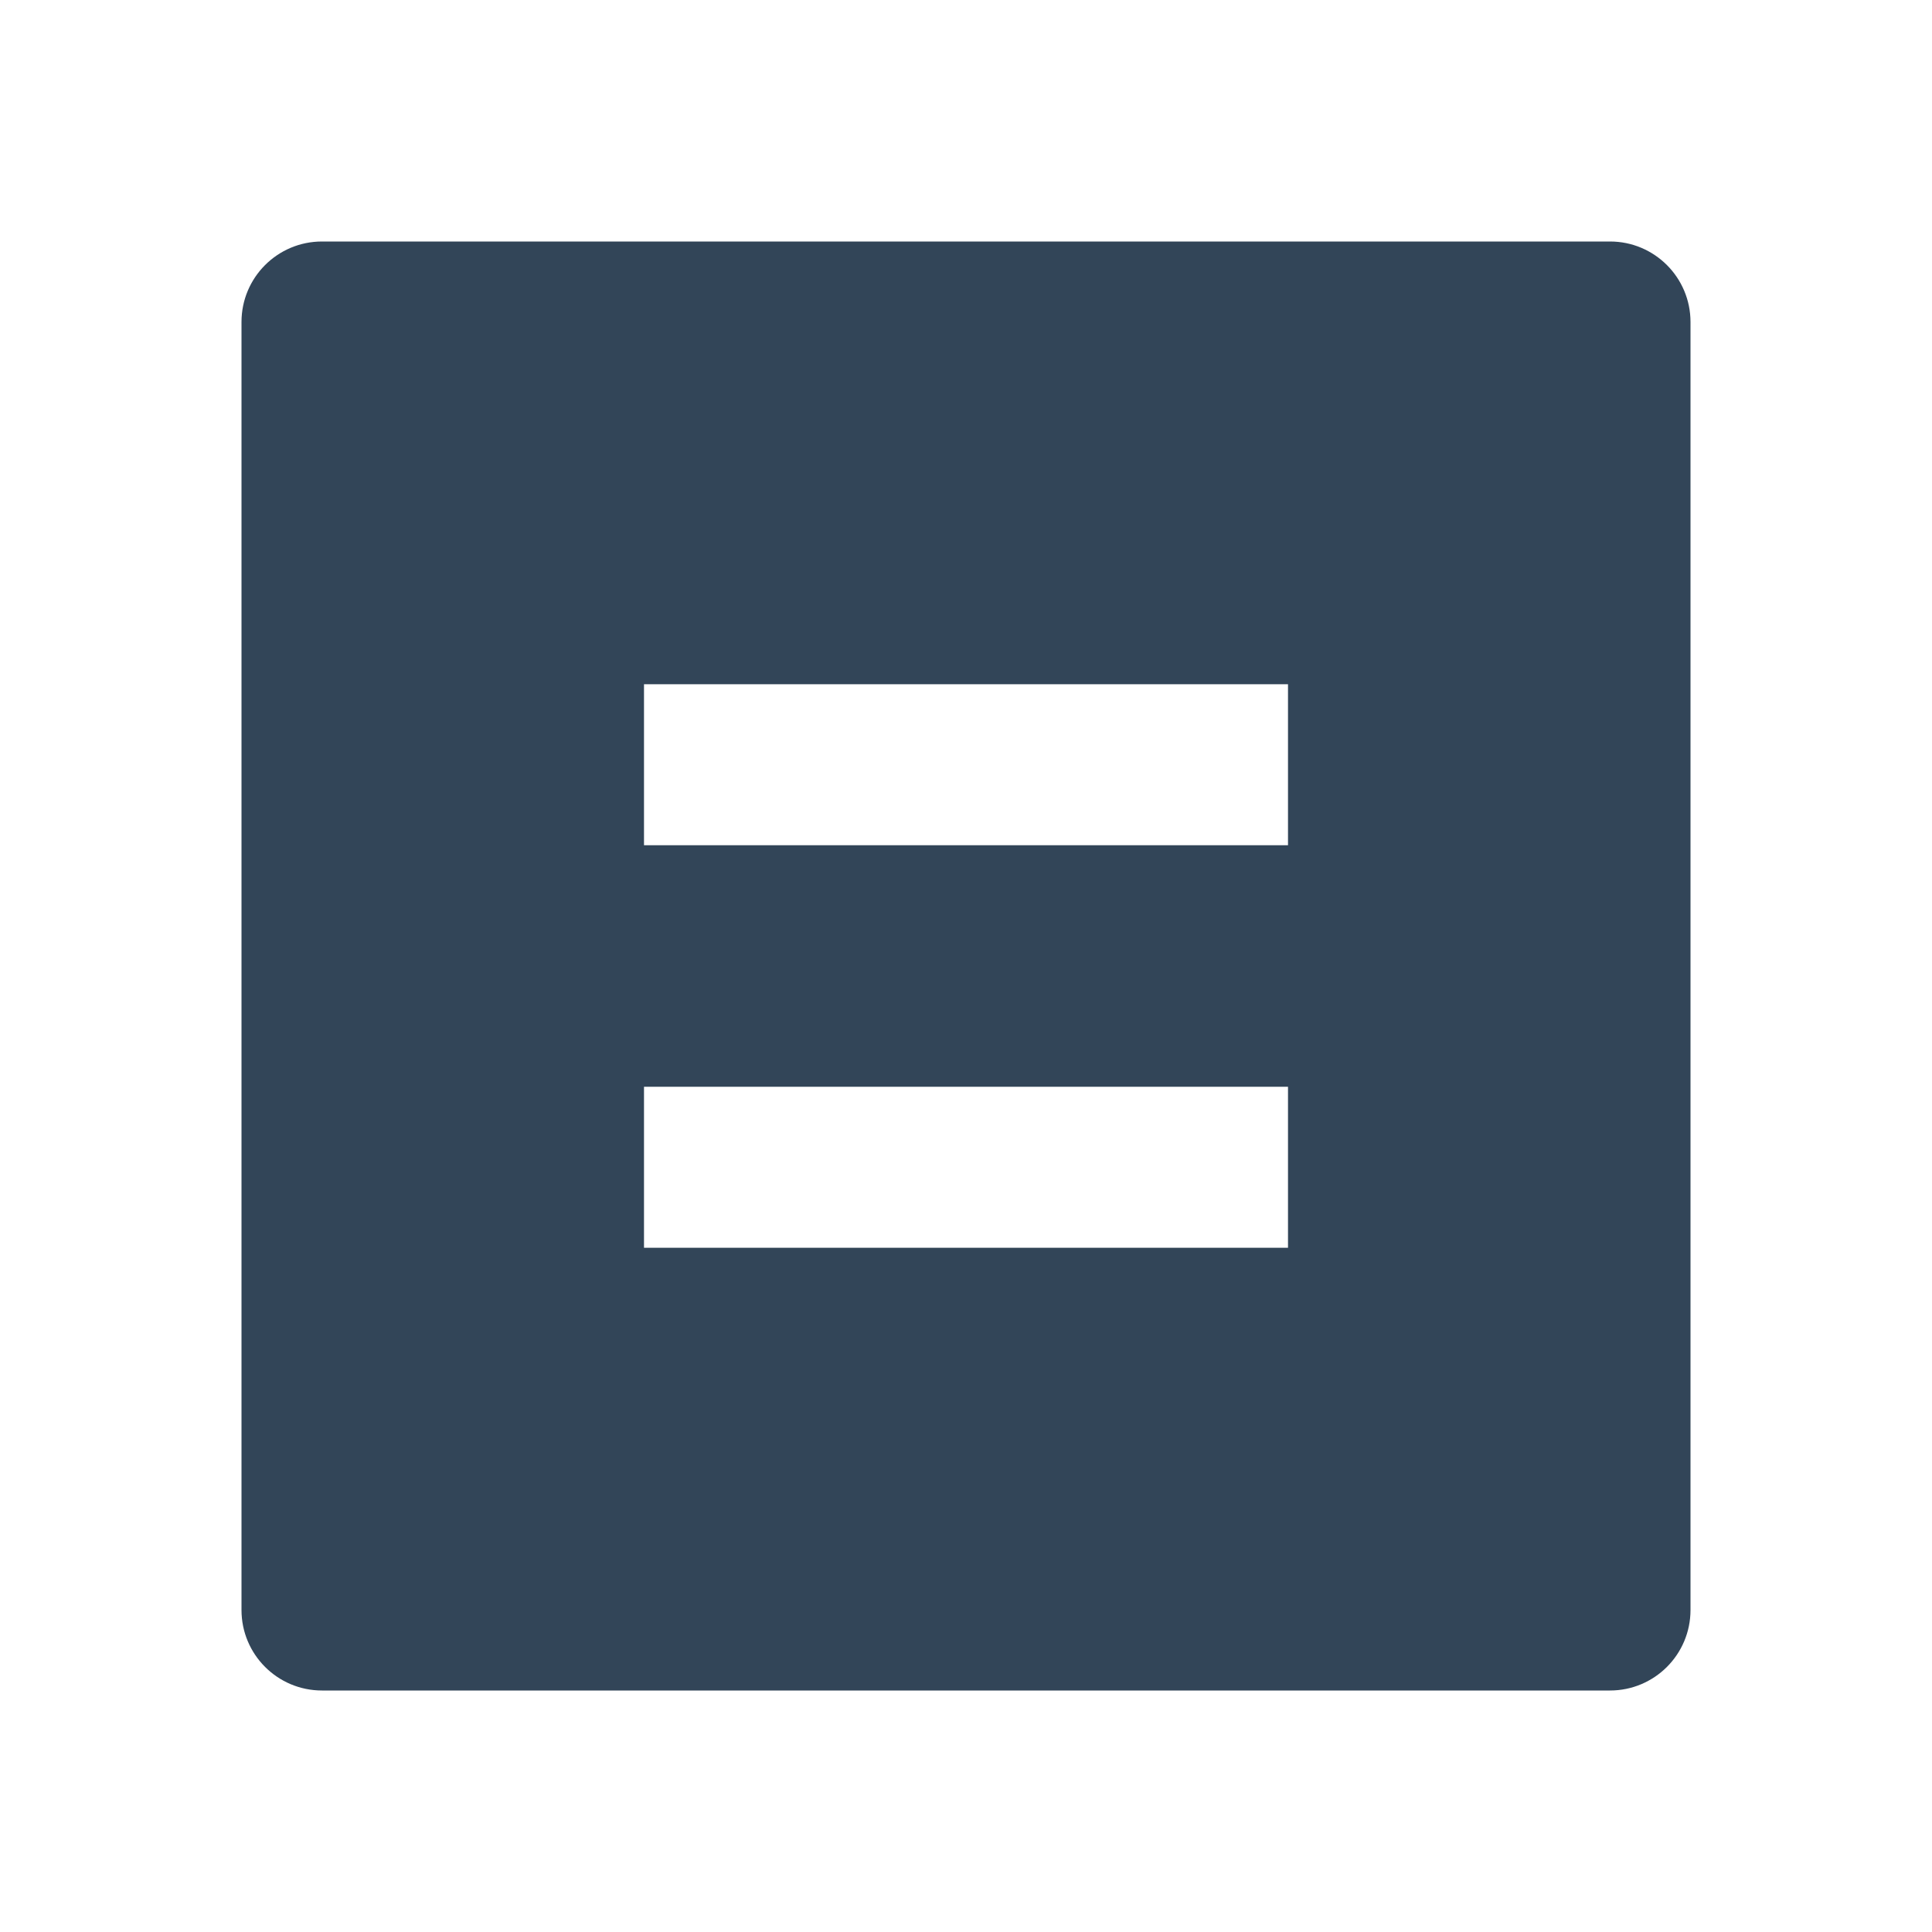
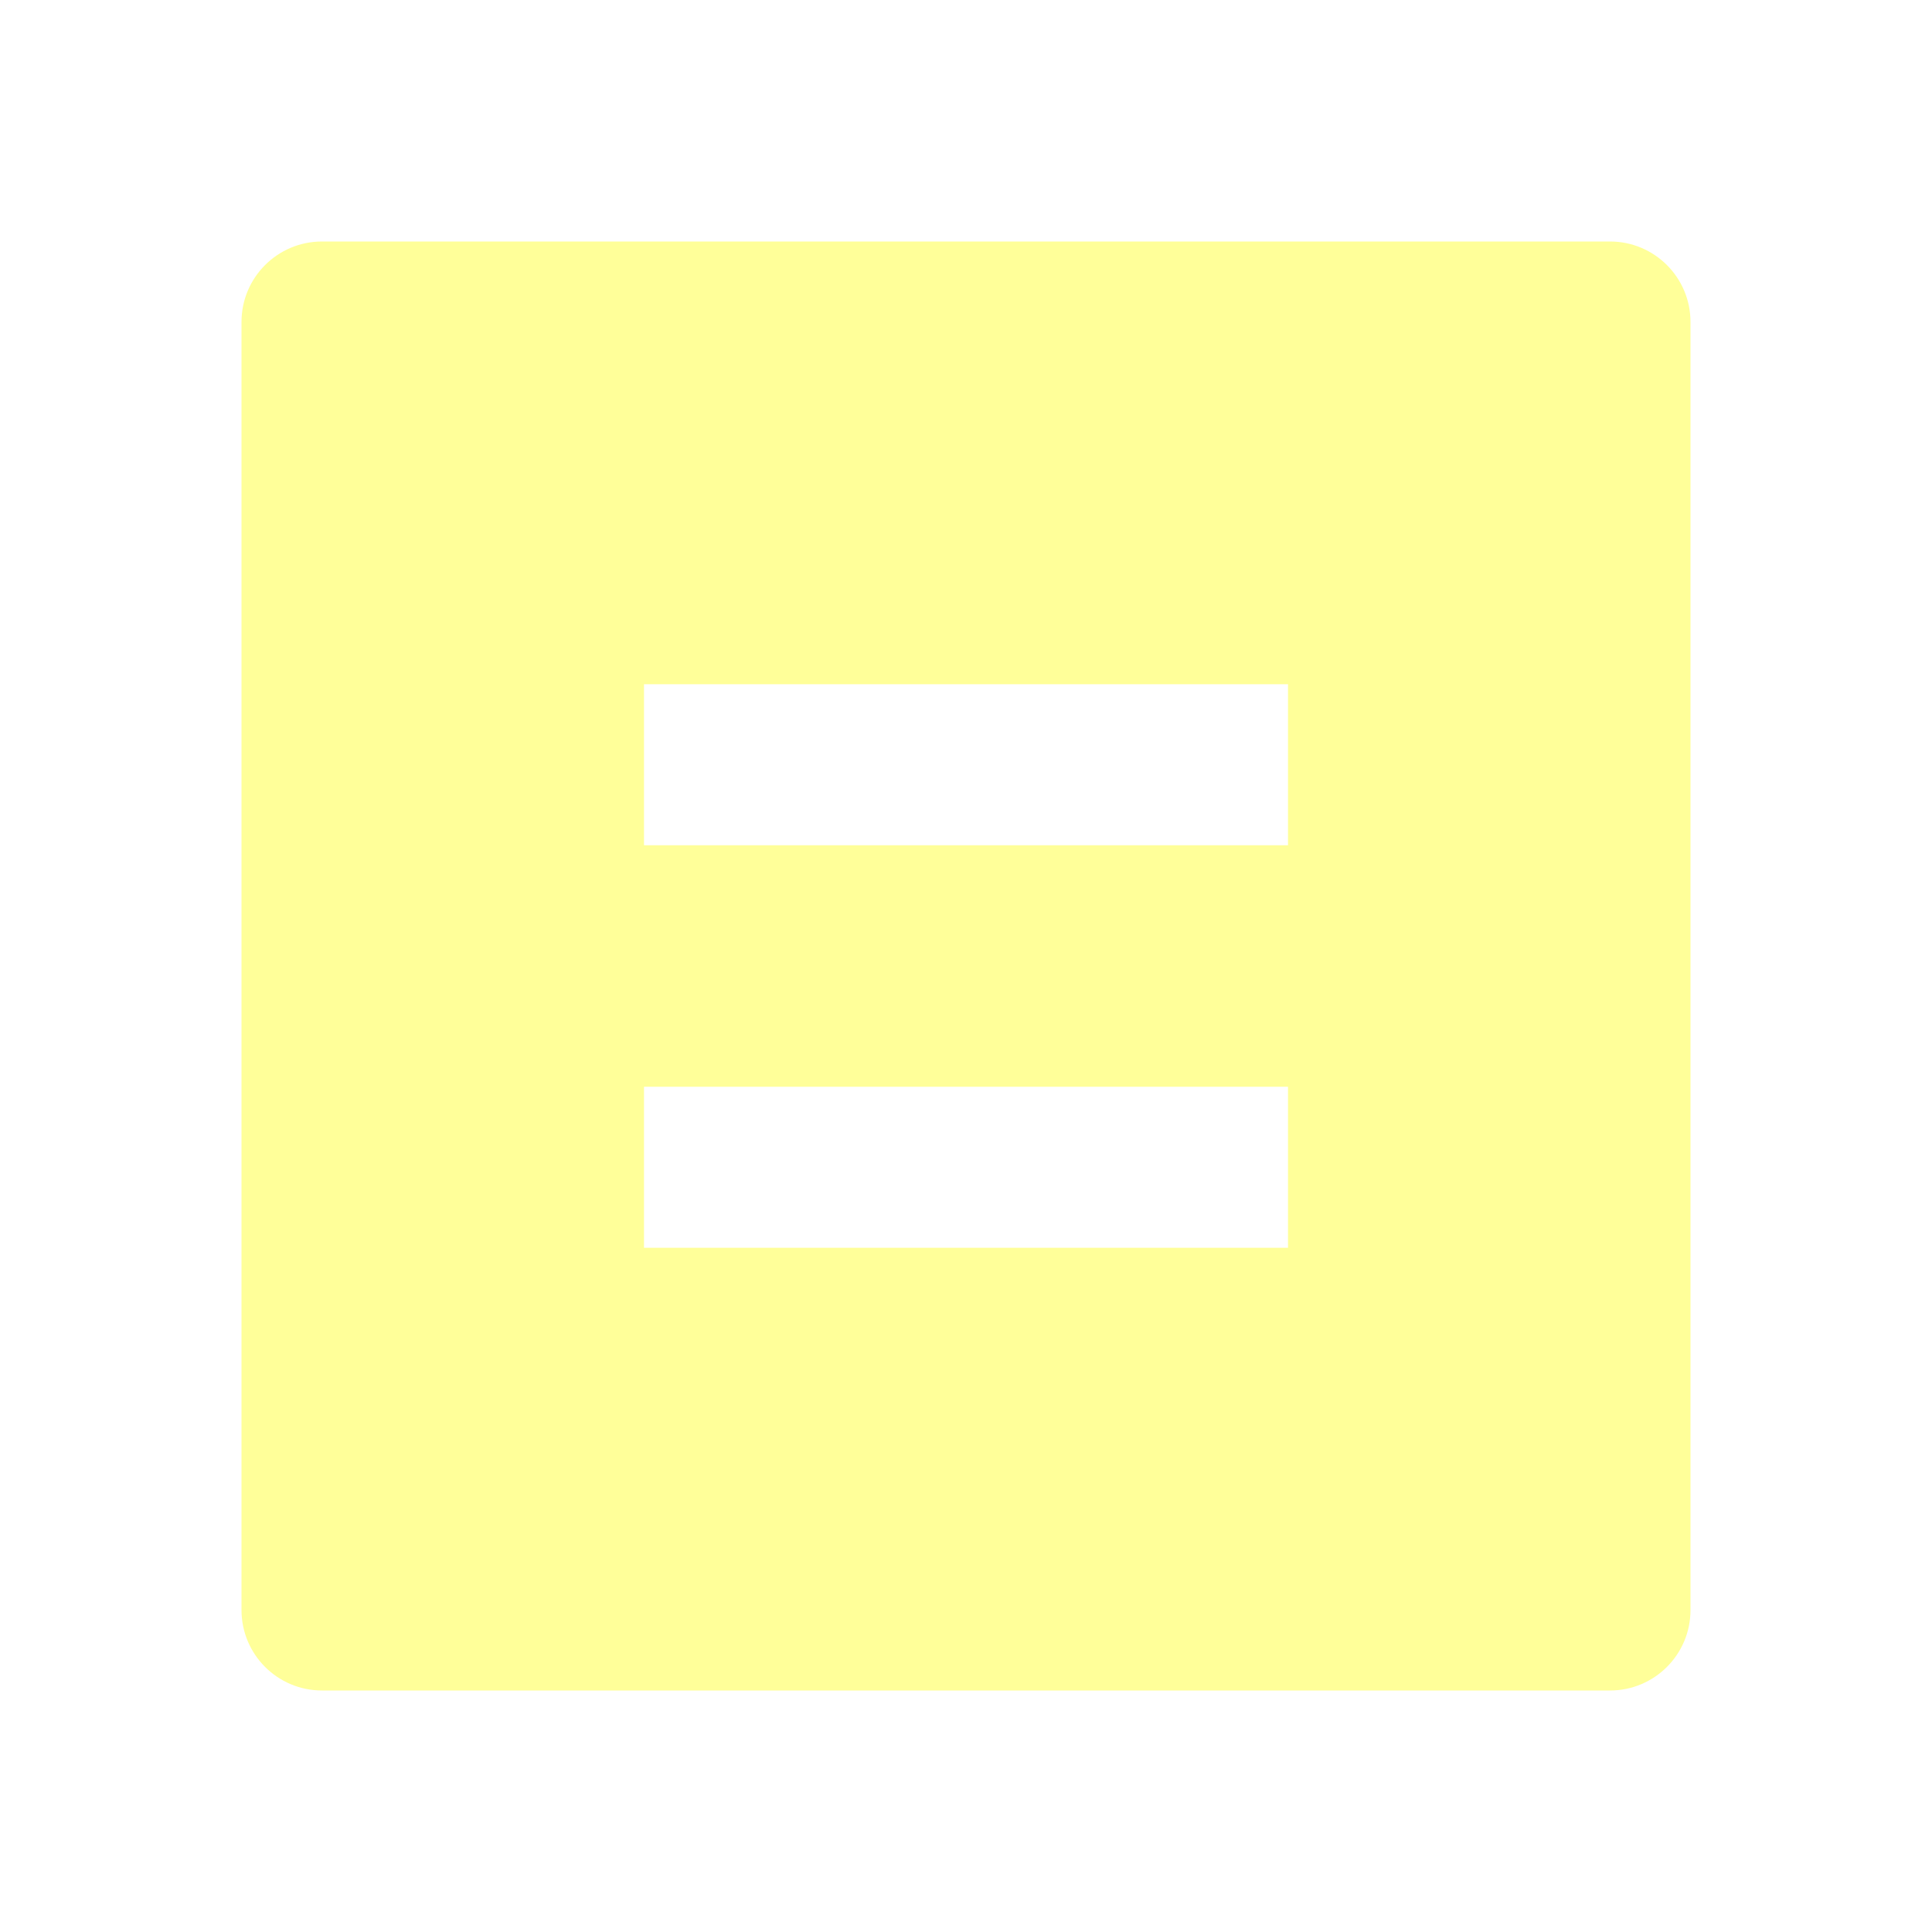
<svg xmlns="http://www.w3.org/2000/svg" width="48" height="48" viewBox="0 0 48 48" fill="none">
-   <path fill-rule="evenodd" clip-rule="evenodd" d="M6 8C6 6.895 6.895 6 8 6H40C41.105 6 42 6.895 42 8V40C42 41.105 41.105 42 40 42H8C6.895 42 6 41.105 6 40V8ZM32 21H16V17H32V21ZM16 31H32V27H16V31Z" fill="#324558" />
+   <path fill-rule="evenodd" clip-rule="evenodd" d="M6 8C6 6.895 6.895 6 8 6H40C41.105 6 42 6.895 42 8V40C42 41.105 41.105 42 40 42H8C6.895 42 6 41.105 6 40V8ZM32 21H16V17H32V21ZM16 31H32V27H16V31Z" fill="#ffff99" />
</svg>
